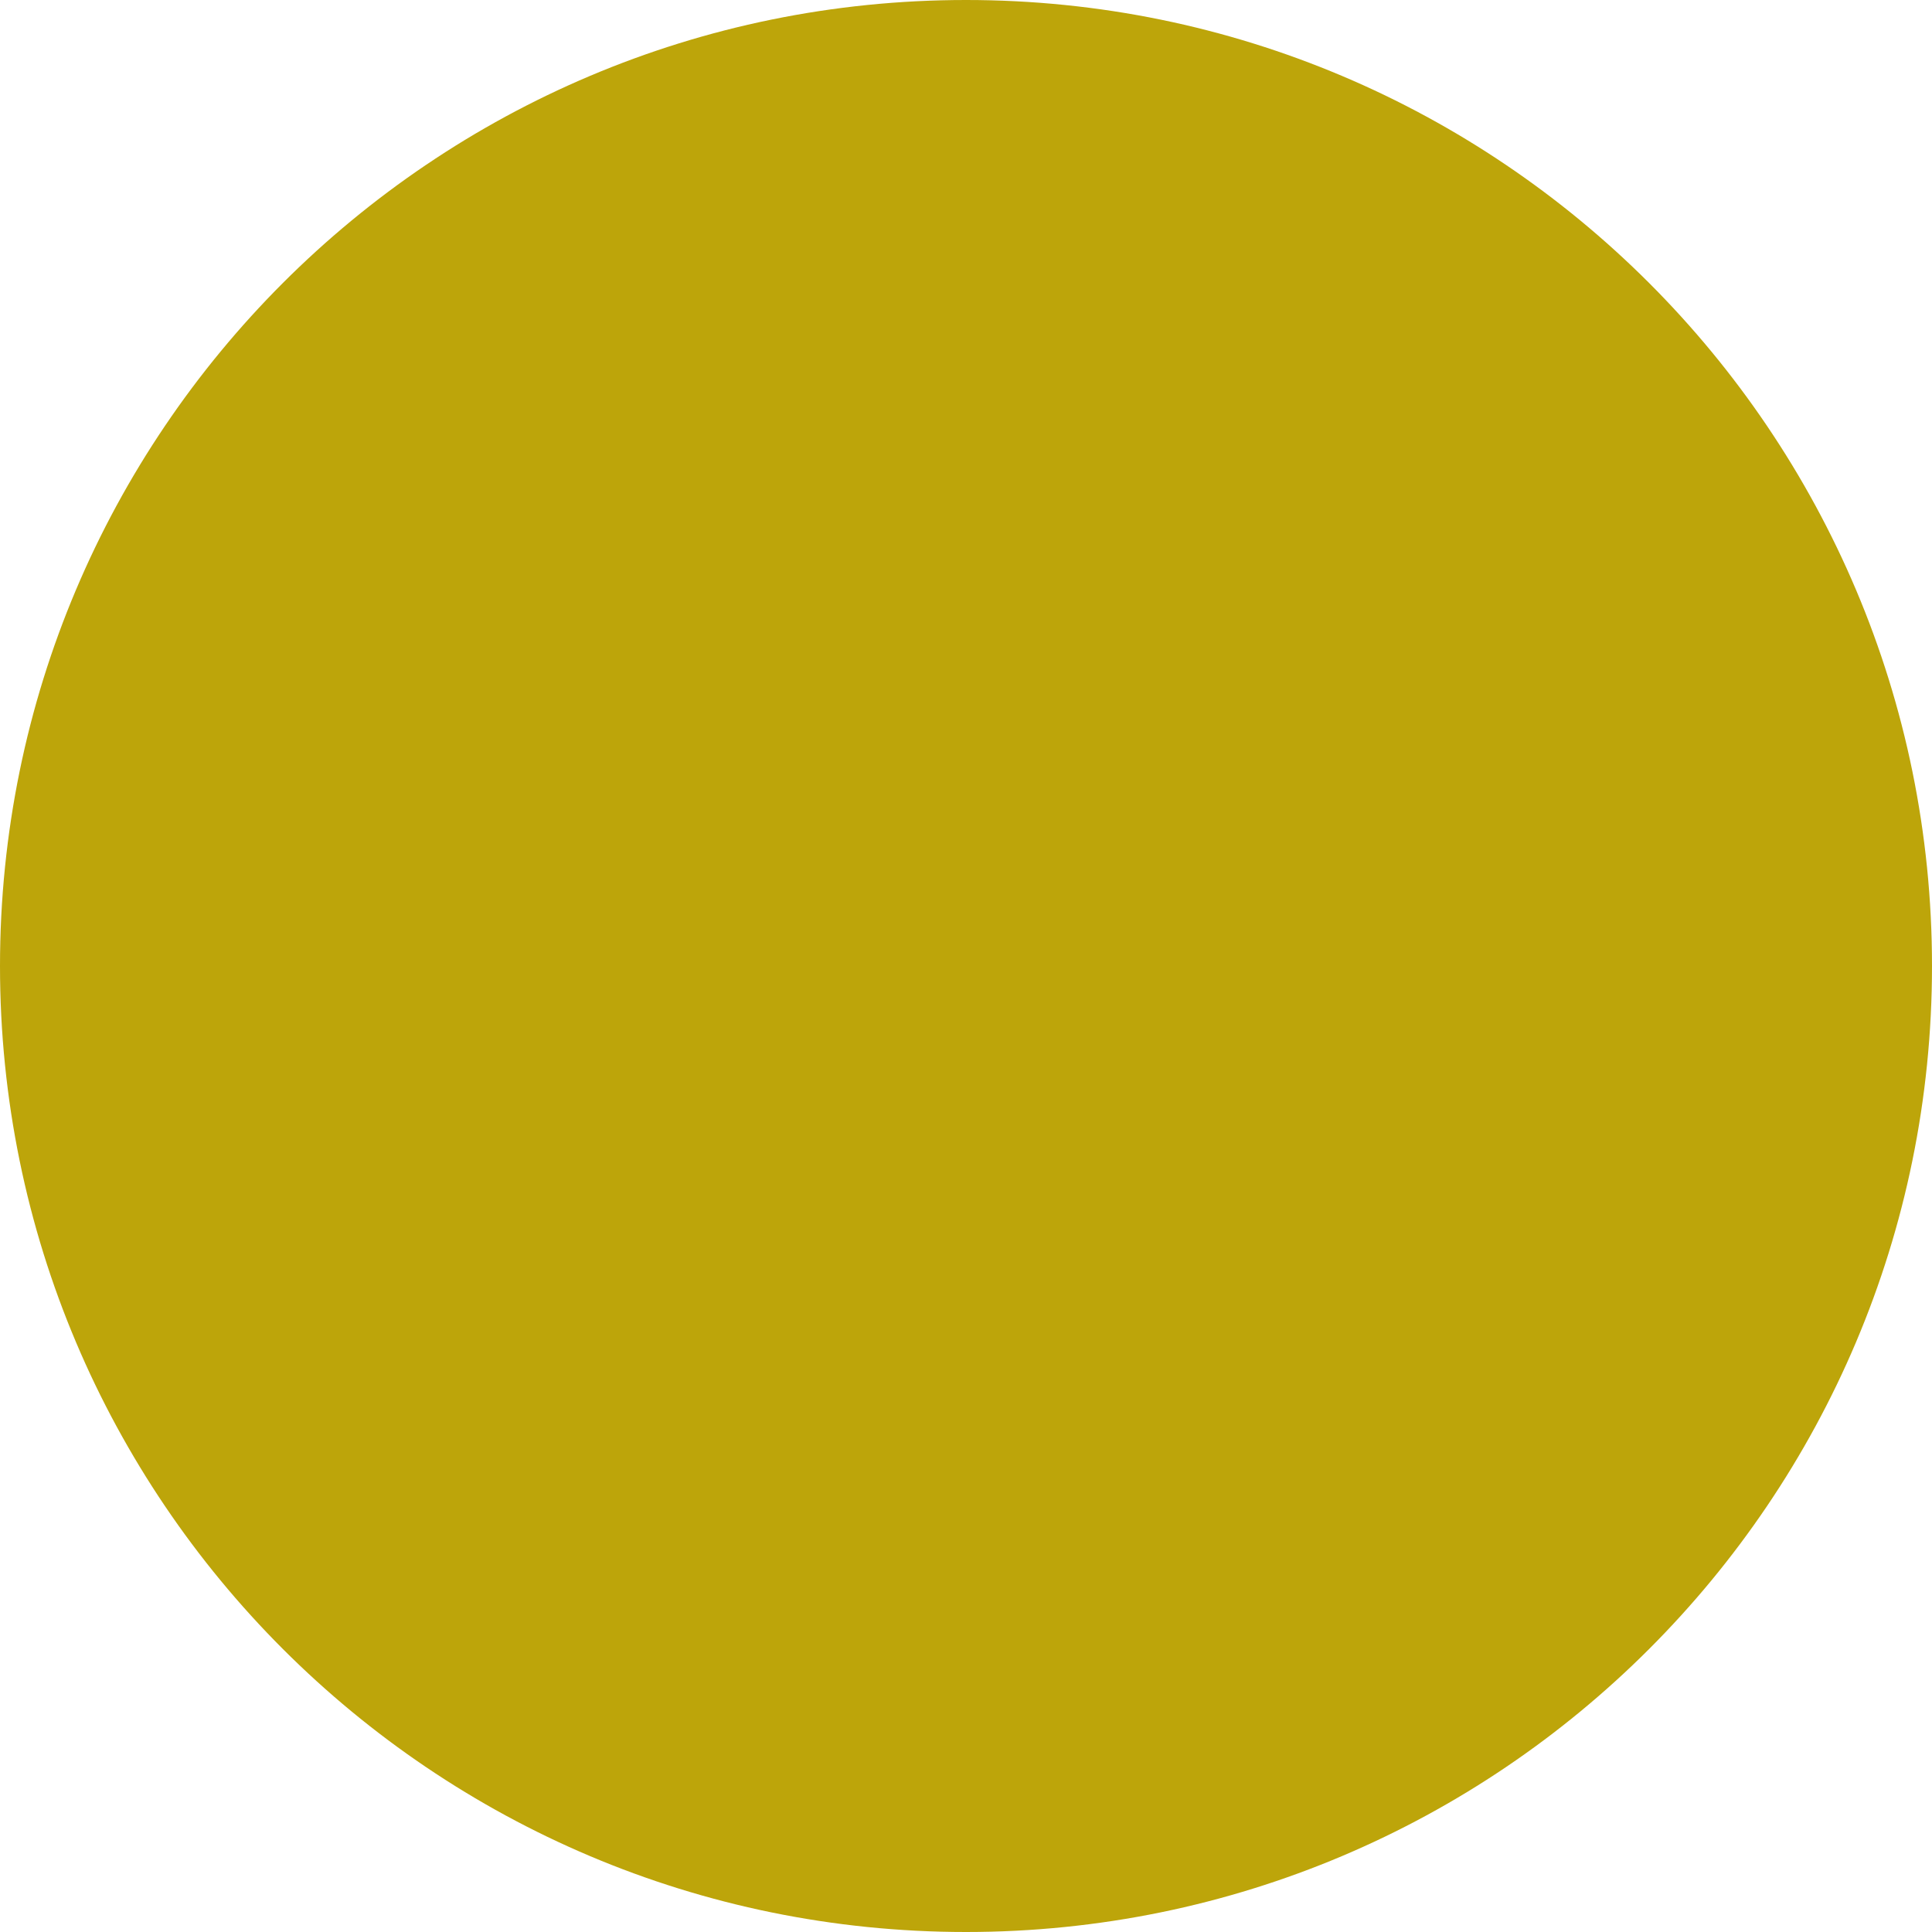
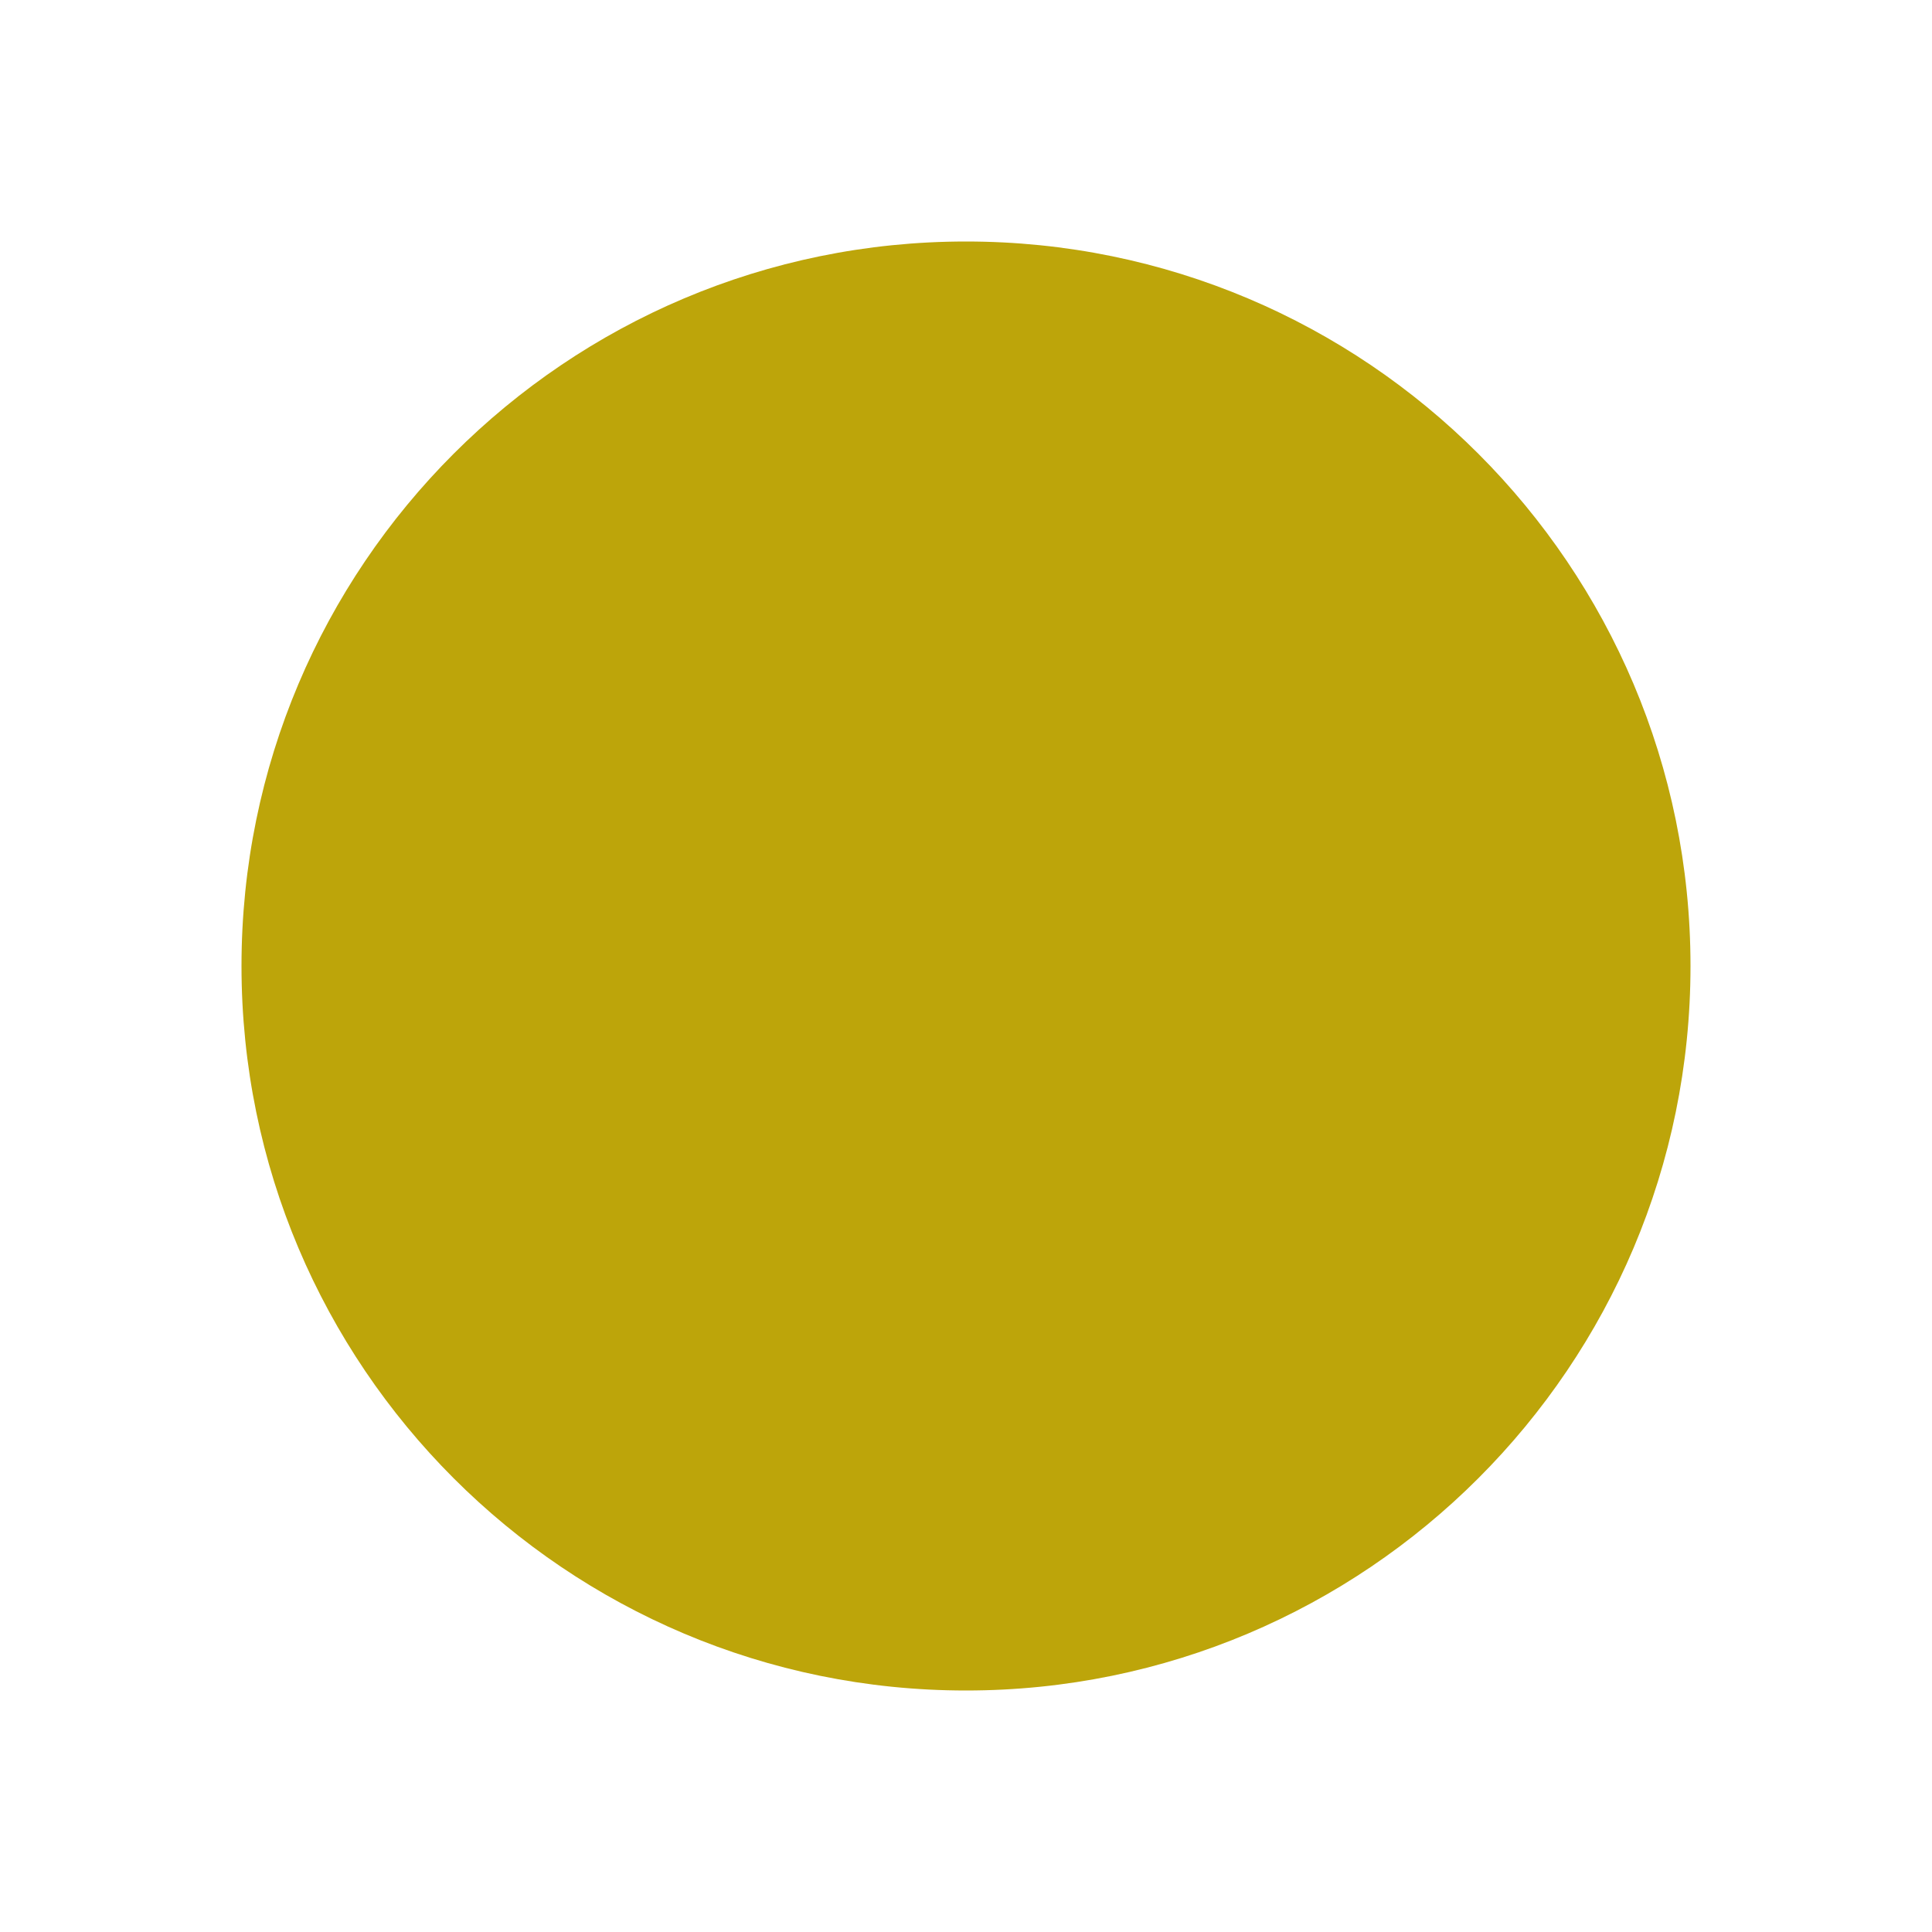
<svg xmlns="http://www.w3.org/2000/svg" width="100%" height="100%" viewBox="0 0 64 64" version="1.1" xml:space="preserve" style="fill-rule:evenodd;clip-rule:evenodd;stroke-linejoin:round;stroke-miterlimit:1.414;">
-   <circle id="Yellow" cx="32" cy="32" r="32" style="fill:#bda50a;" />
+   <circle id="Yellow" cx="32" cy="32" r="24" style="fill:#bda50a;" />
</svg>
